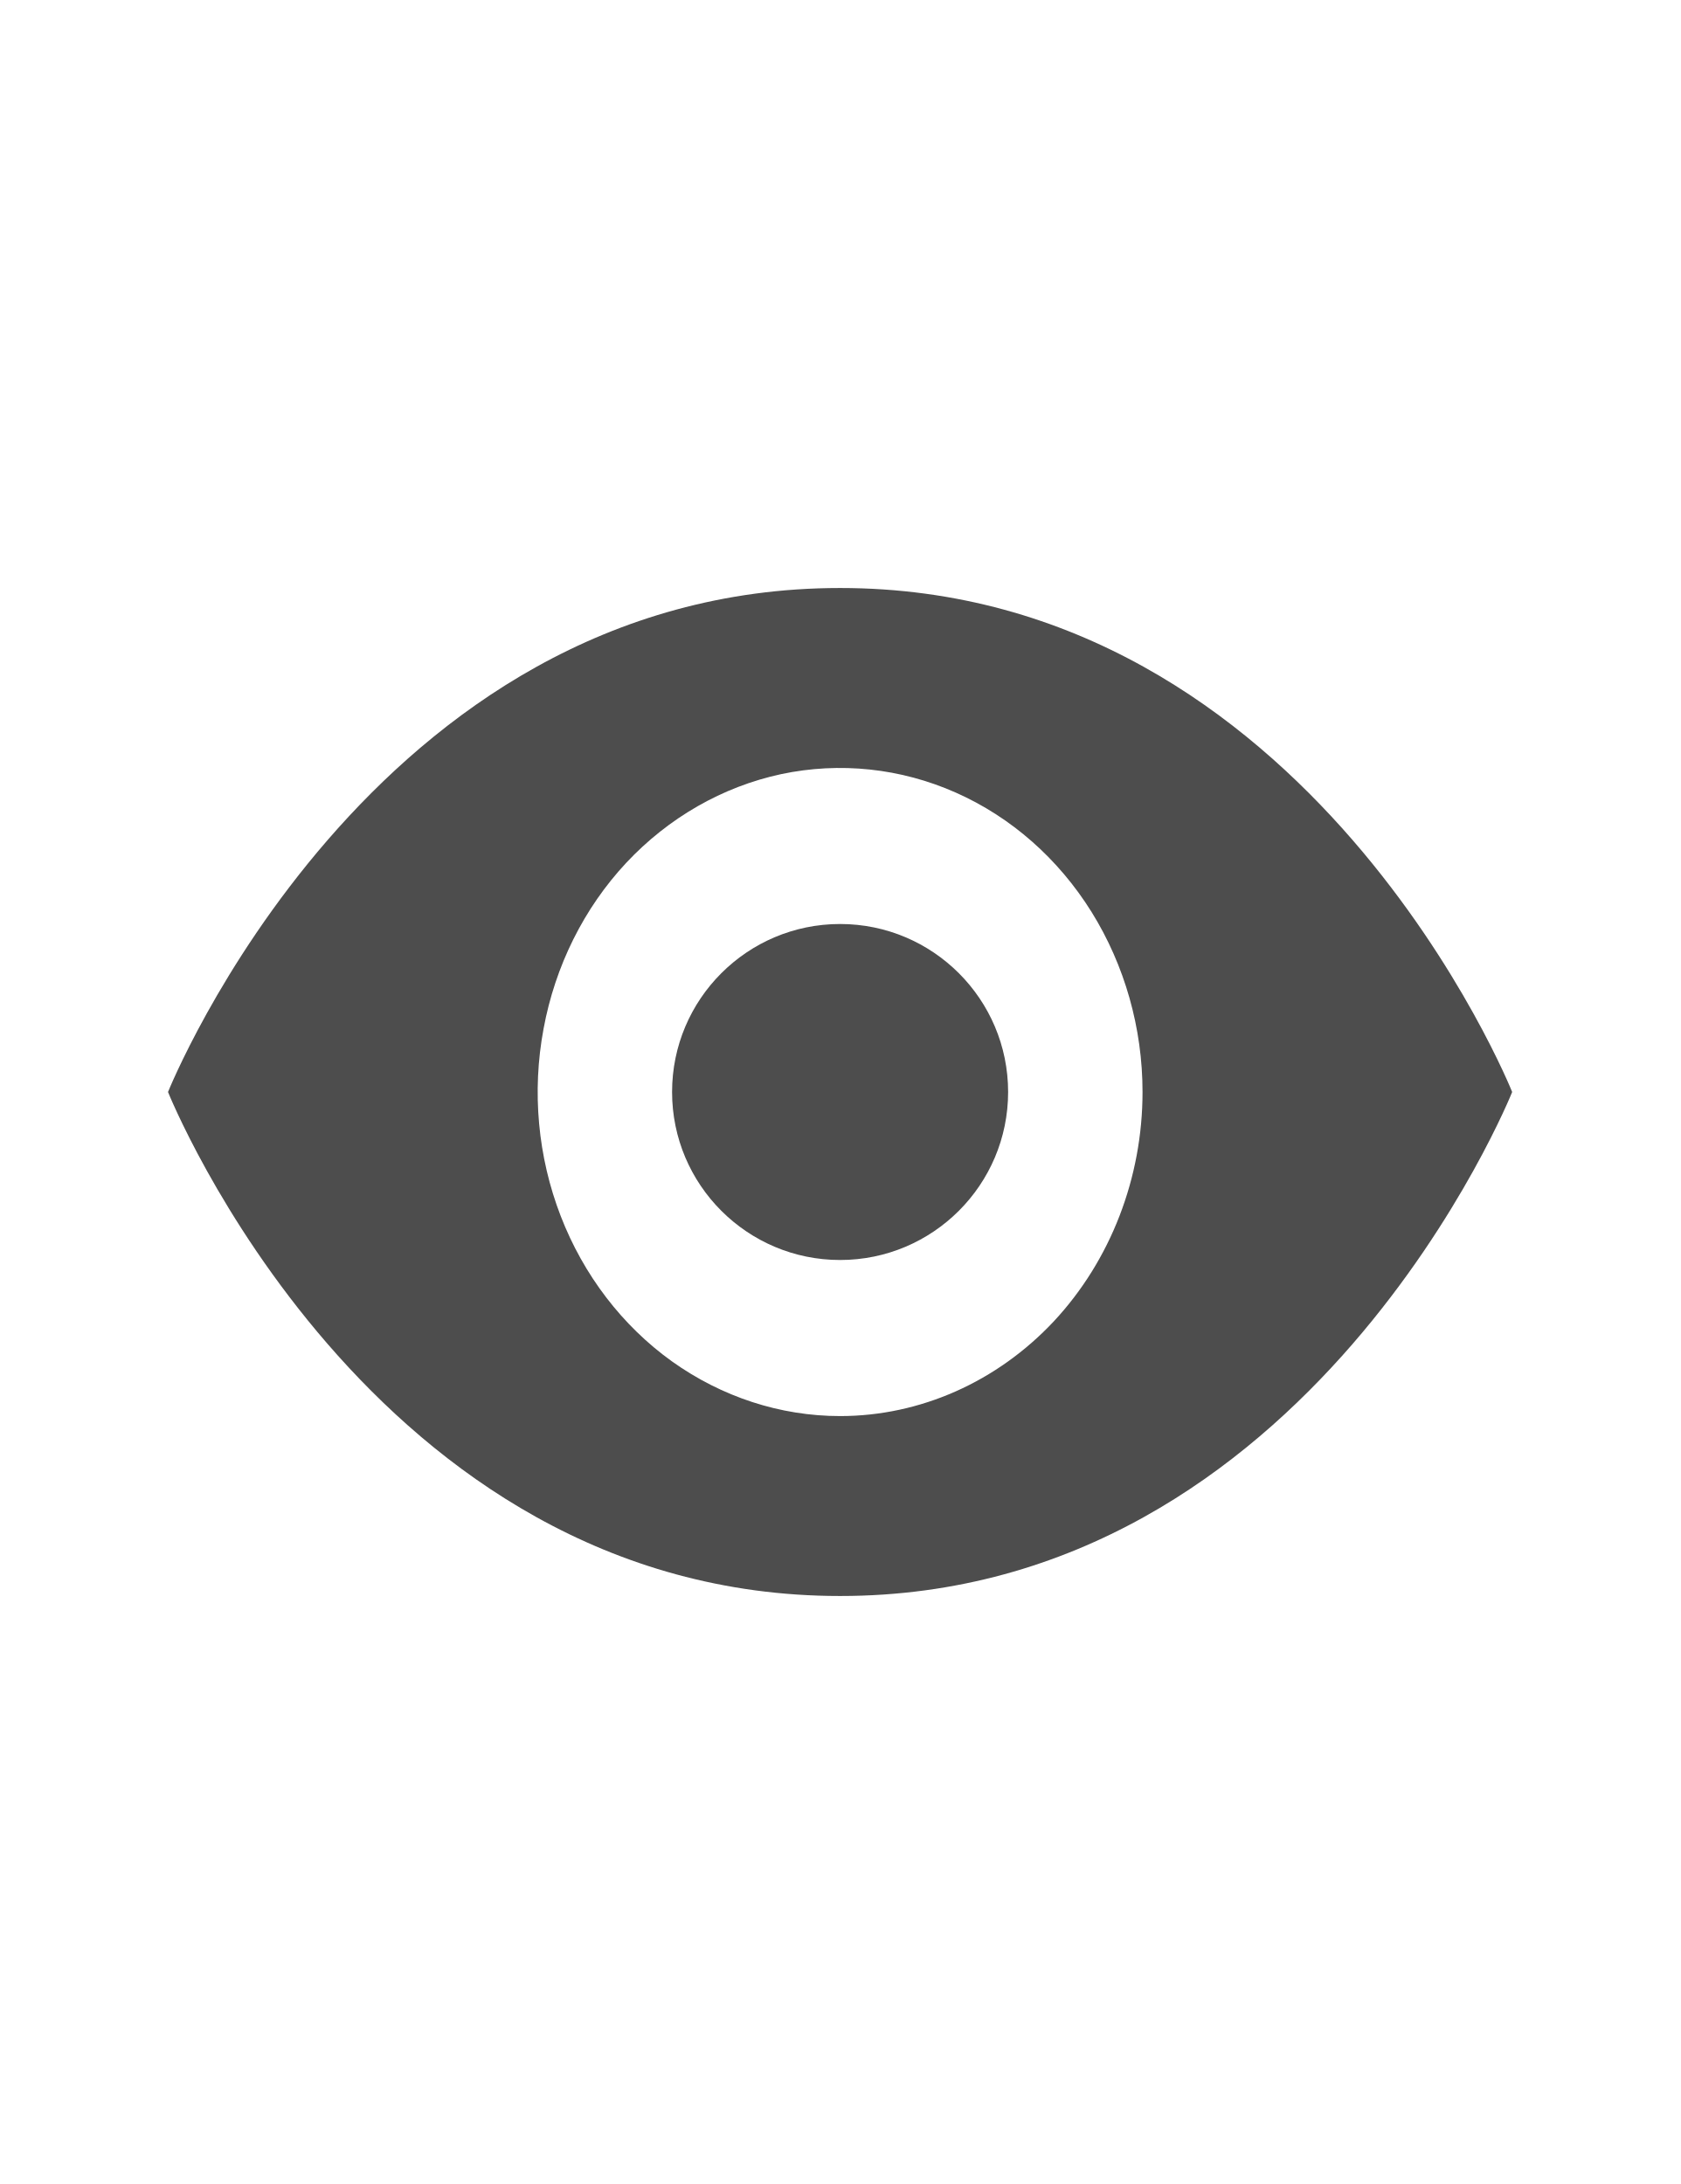
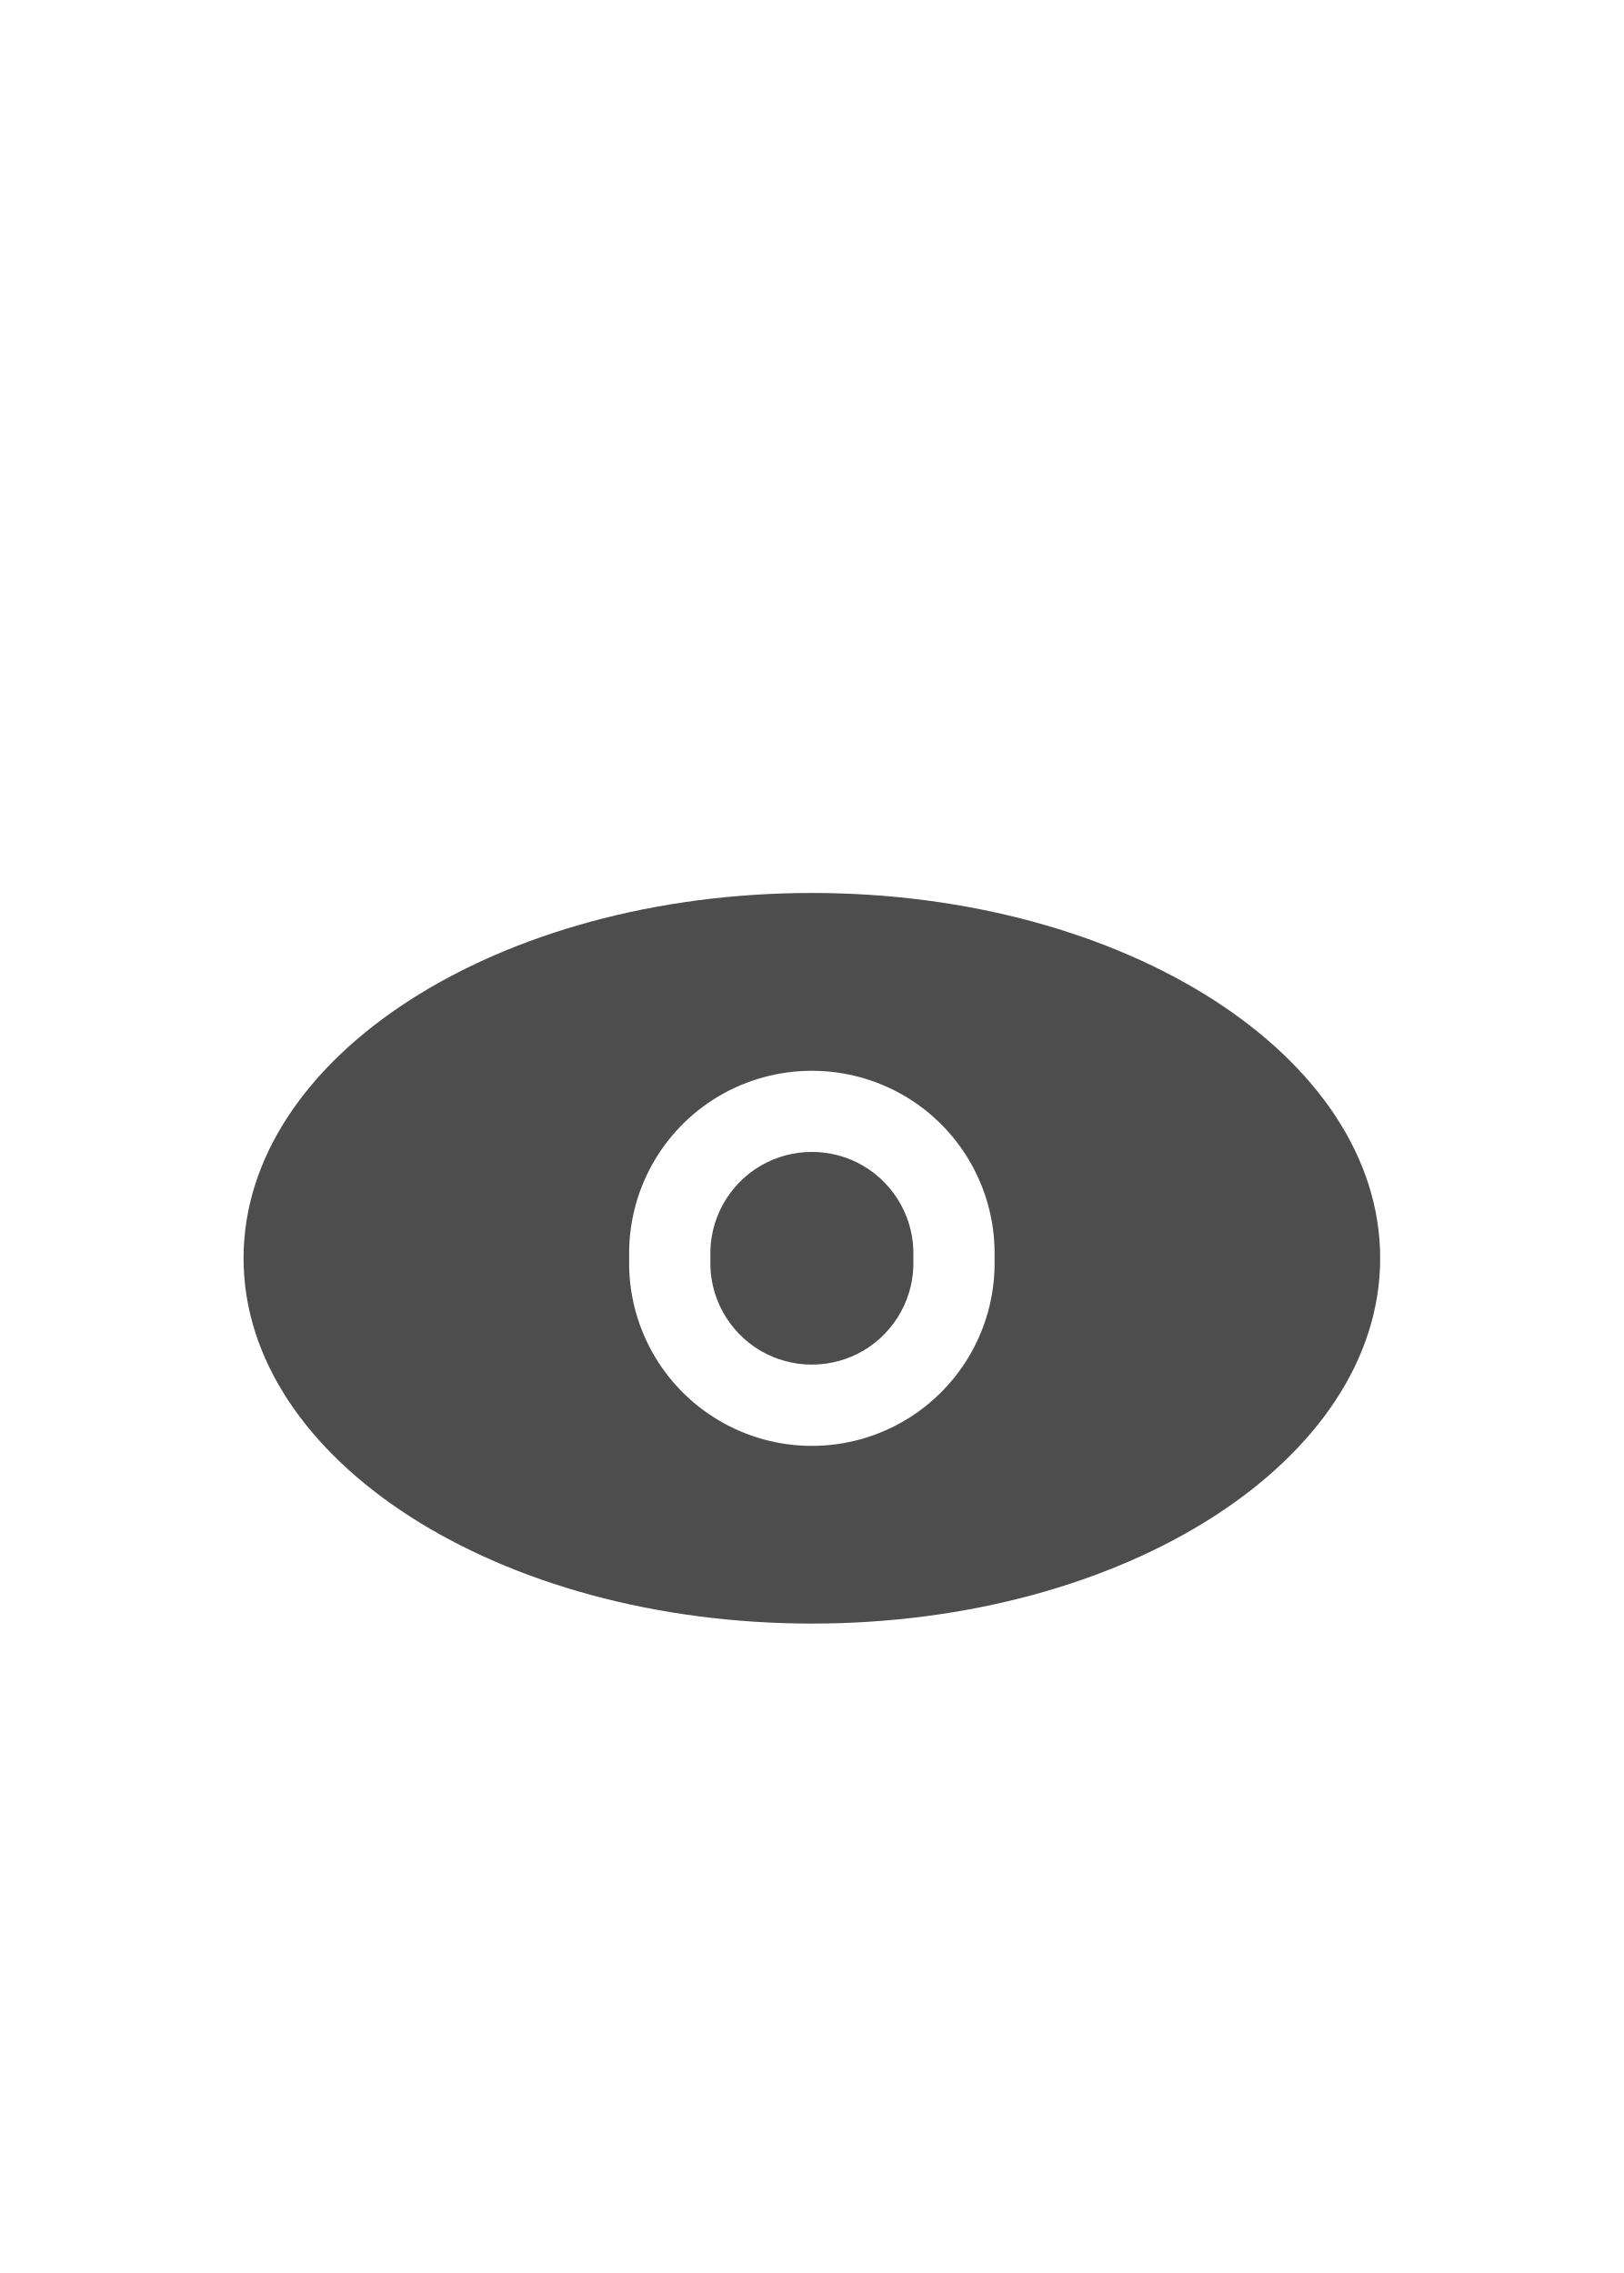
- <svg xmlns="http://www.w3.org/2000/svg" width="10" height="13" viewBox="0 0 10 13" fill="none">
-   <g id="Frame">
-     <path id="Vector" d="M5 8.429C4.644 8.429 4.296 8.315 4 8.104C3.704 7.892 3.473 7.59 3.337 7.238C3.201 6.886 3.165 6.498 3.235 6.124C3.304 5.75 3.475 5.406 3.727 5.136C3.979 4.867 4.3 4.683 4.649 4.608C4.998 4.534 5.36 4.572 5.689 4.718C6.018 4.864 6.299 5.111 6.497 5.429C6.694 5.746 6.8 6.119 6.8 6.5C6.8 7.011 6.61 7.502 6.273 7.864C5.935 8.225 5.477 8.429 5 8.429ZM5 3.5C2.2 3.5 1 6.5 1 6.5C1 6.5 2.2 9.5 5 9.5C7.8 9.5 9 6.5 9 6.5C9 6.5 7.8 3.5 5 3.5Z" fill="#4D4D4D" />
-     <path id="Vector_2" d="M5 7.5C5.552 7.5 6 7.052 6 6.5C6 5.948 5.552 5.5 5 5.5C4.448 5.5 4 5.948 4 6.5C4 7.052 4.448 7.5 5 7.5Z" fill="#4D4D4D" />
-   </g>
+ <svg xmlns="http://www.w3.org/2000/svg" width="10" height="14" viewBox="0 0 10 14" fill="none">
+   <path fill-rule="evenodd" clip-rule="evenodd" d="M1.5 7.75C1.5 8.992 3.067 10 5 10C6.933 10 8.5 8.992 8.5 7.75C8.5 6.508 6.933 5.5 5 5.5C3.067 5.5 1.5 6.508 1.5 7.75ZM4.681 7.182C4.878 7.066 5.122 7.066 5.319 7.182C5.515 7.299 5.633 7.513 5.625 7.742C5.625 7.747 5.625 7.753 5.625 7.758C5.633 7.987 5.515 8.201 5.319 8.318C5.122 8.434 4.878 8.434 4.681 8.318C4.485 8.201 4.367 7.987 4.375 7.758C4.375 7.753 4.375 7.747 4.375 7.742C4.367 7.513 4.485 7.299 4.681 7.182ZM5.574 6.752C5.22 6.543 4.78 6.543 4.426 6.752C4.075 6.96 3.864 7.342 3.875 7.75C3.864 8.158 4.075 8.54 4.426 8.748C4.78 8.958 5.22 8.958 5.574 8.748C5.925 8.54 6.136 8.158 6.125 7.75C6.136 7.342 5.925 6.96 5.574 6.752Z" fill="#4D4D4D" />
</svg>
